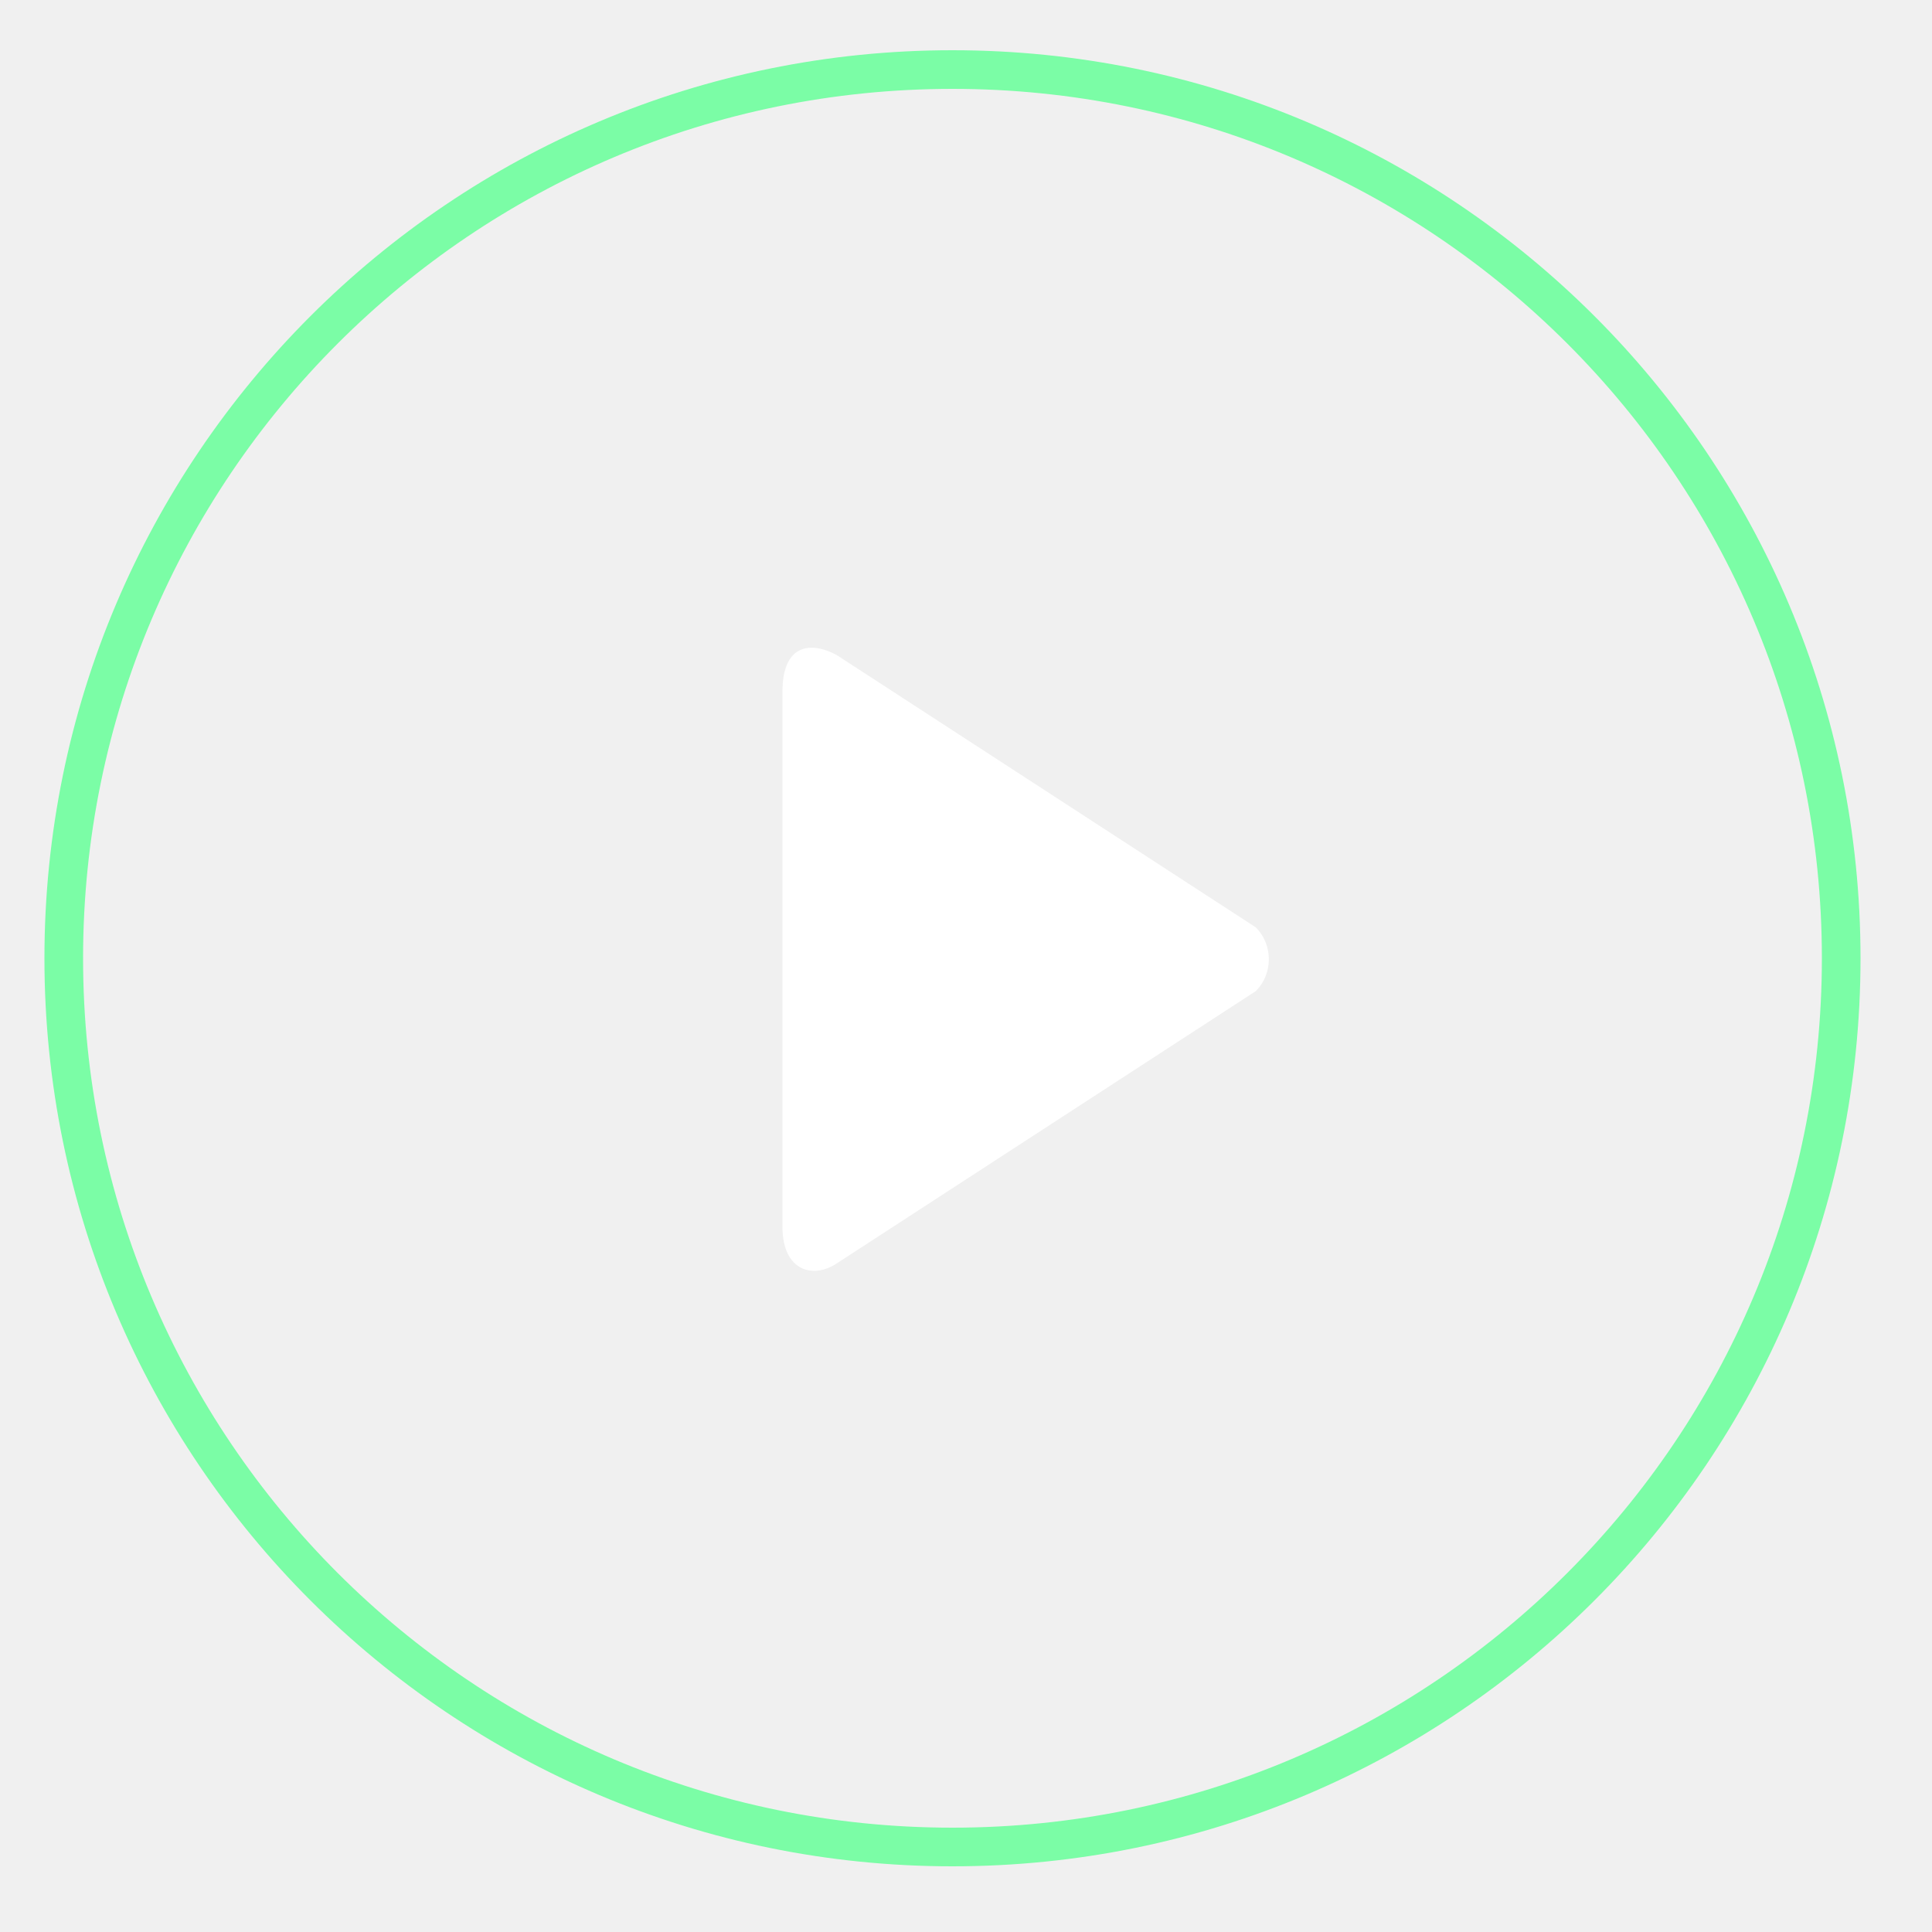
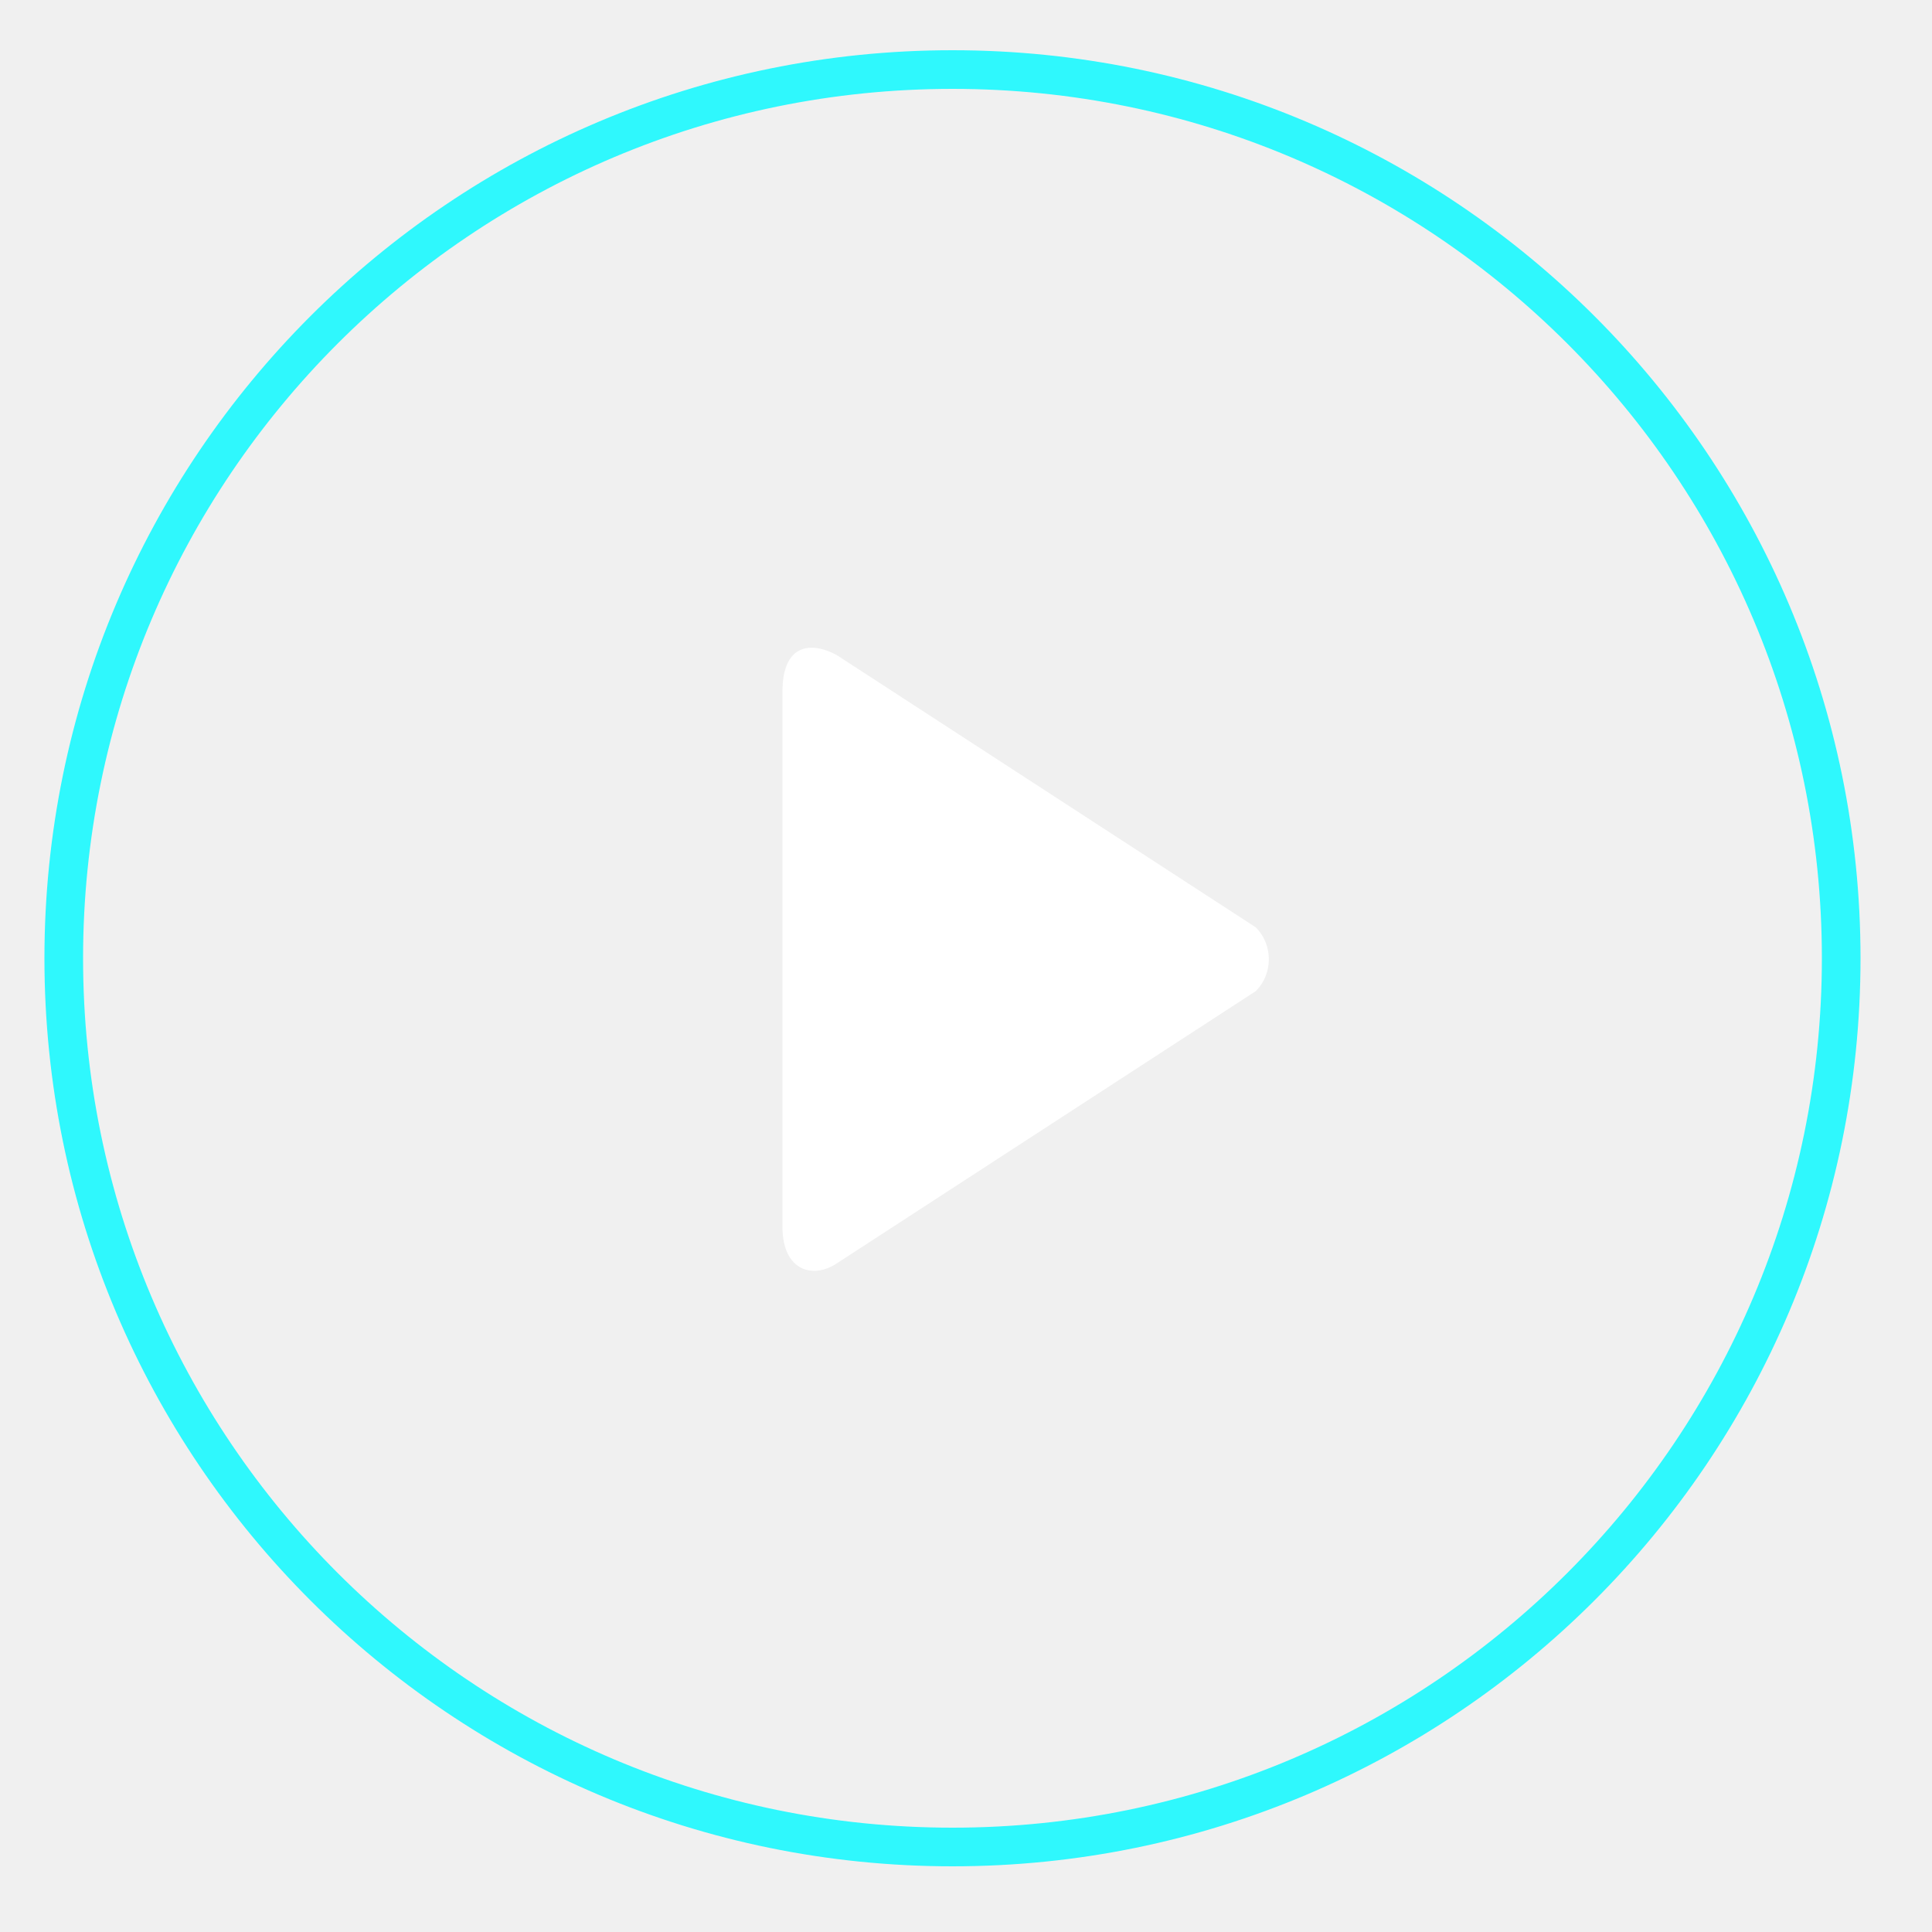
- <svg xmlns="http://www.w3.org/2000/svg" xmlns:ns1="&amp;ns_ai;" version="1.1" id="Layer_1" x="0px" y="0px" viewBox="0 0 100 100" style="enable-background:new 0 0 100 100;" xml:space="preserve">
-   <defs id="defs21" />
-   <style type="text/css" id="style3">
+ <svg xmlns="http://www.w3.org/2000/svg" version="1.1" id="Layer_1" x="0px" y="0px" viewBox="0 0 100 100" style="enable-background:new 0 0 100 100;" xml:space="preserve">
+   <style type="text/css">
	.st0{opacity:0.851;}
- 	.st1{fill:none;stroke:#66FF99;stroke-width:2;stroke-miterlimit:10;}
+ 	.st1{fill:none;stroke:#0DF9FF;stroke-width:2;stroke-miterlimit:10;}
	.st2{fill-rule:evenodd;clip-rule:evenodd;fill:#FFFFFF;}
</style>
-   <switch id="switch5">
-     <g ns1:extraneous="self" id="g7">
+   <switch>
+     <g>
      <g id="button_2_" class="st0">
-         <g id="g10">
-           <ellipse class="st1" cx="49.3" cy="49.6" rx="46" ry="46" id="ellipse12" />
+         <g>
+           <ellipse class="st1" cx="49.3" cy="49.6" rx="46" ry="46" />
        </g>
      </g>
      <g id="play_icon_2_">
-         <g id="g15">
-           <path class="st2" d="M65,48L43.3,33.9c-1.3-0.7-2.8-0.6-2.8,1.9v27.7c0,2.3,1.6,2.7,2.8,1.9L65,51.3C65.9,50.4,65.9,48.9,65,48z      " id="path17" />
+         <g>
+           <path class="st2" d="M65,48L43.3,33.9c-1.3-0.7-2.8-0.6-2.8,1.9v27.7c0,2.3,1.6,2.7,2.8,1.9L65,51.3C65.9,50.4,65.9,48.9,65,48z      " />
        </g>
      </g>
    </g>
  </switch>
</svg>
